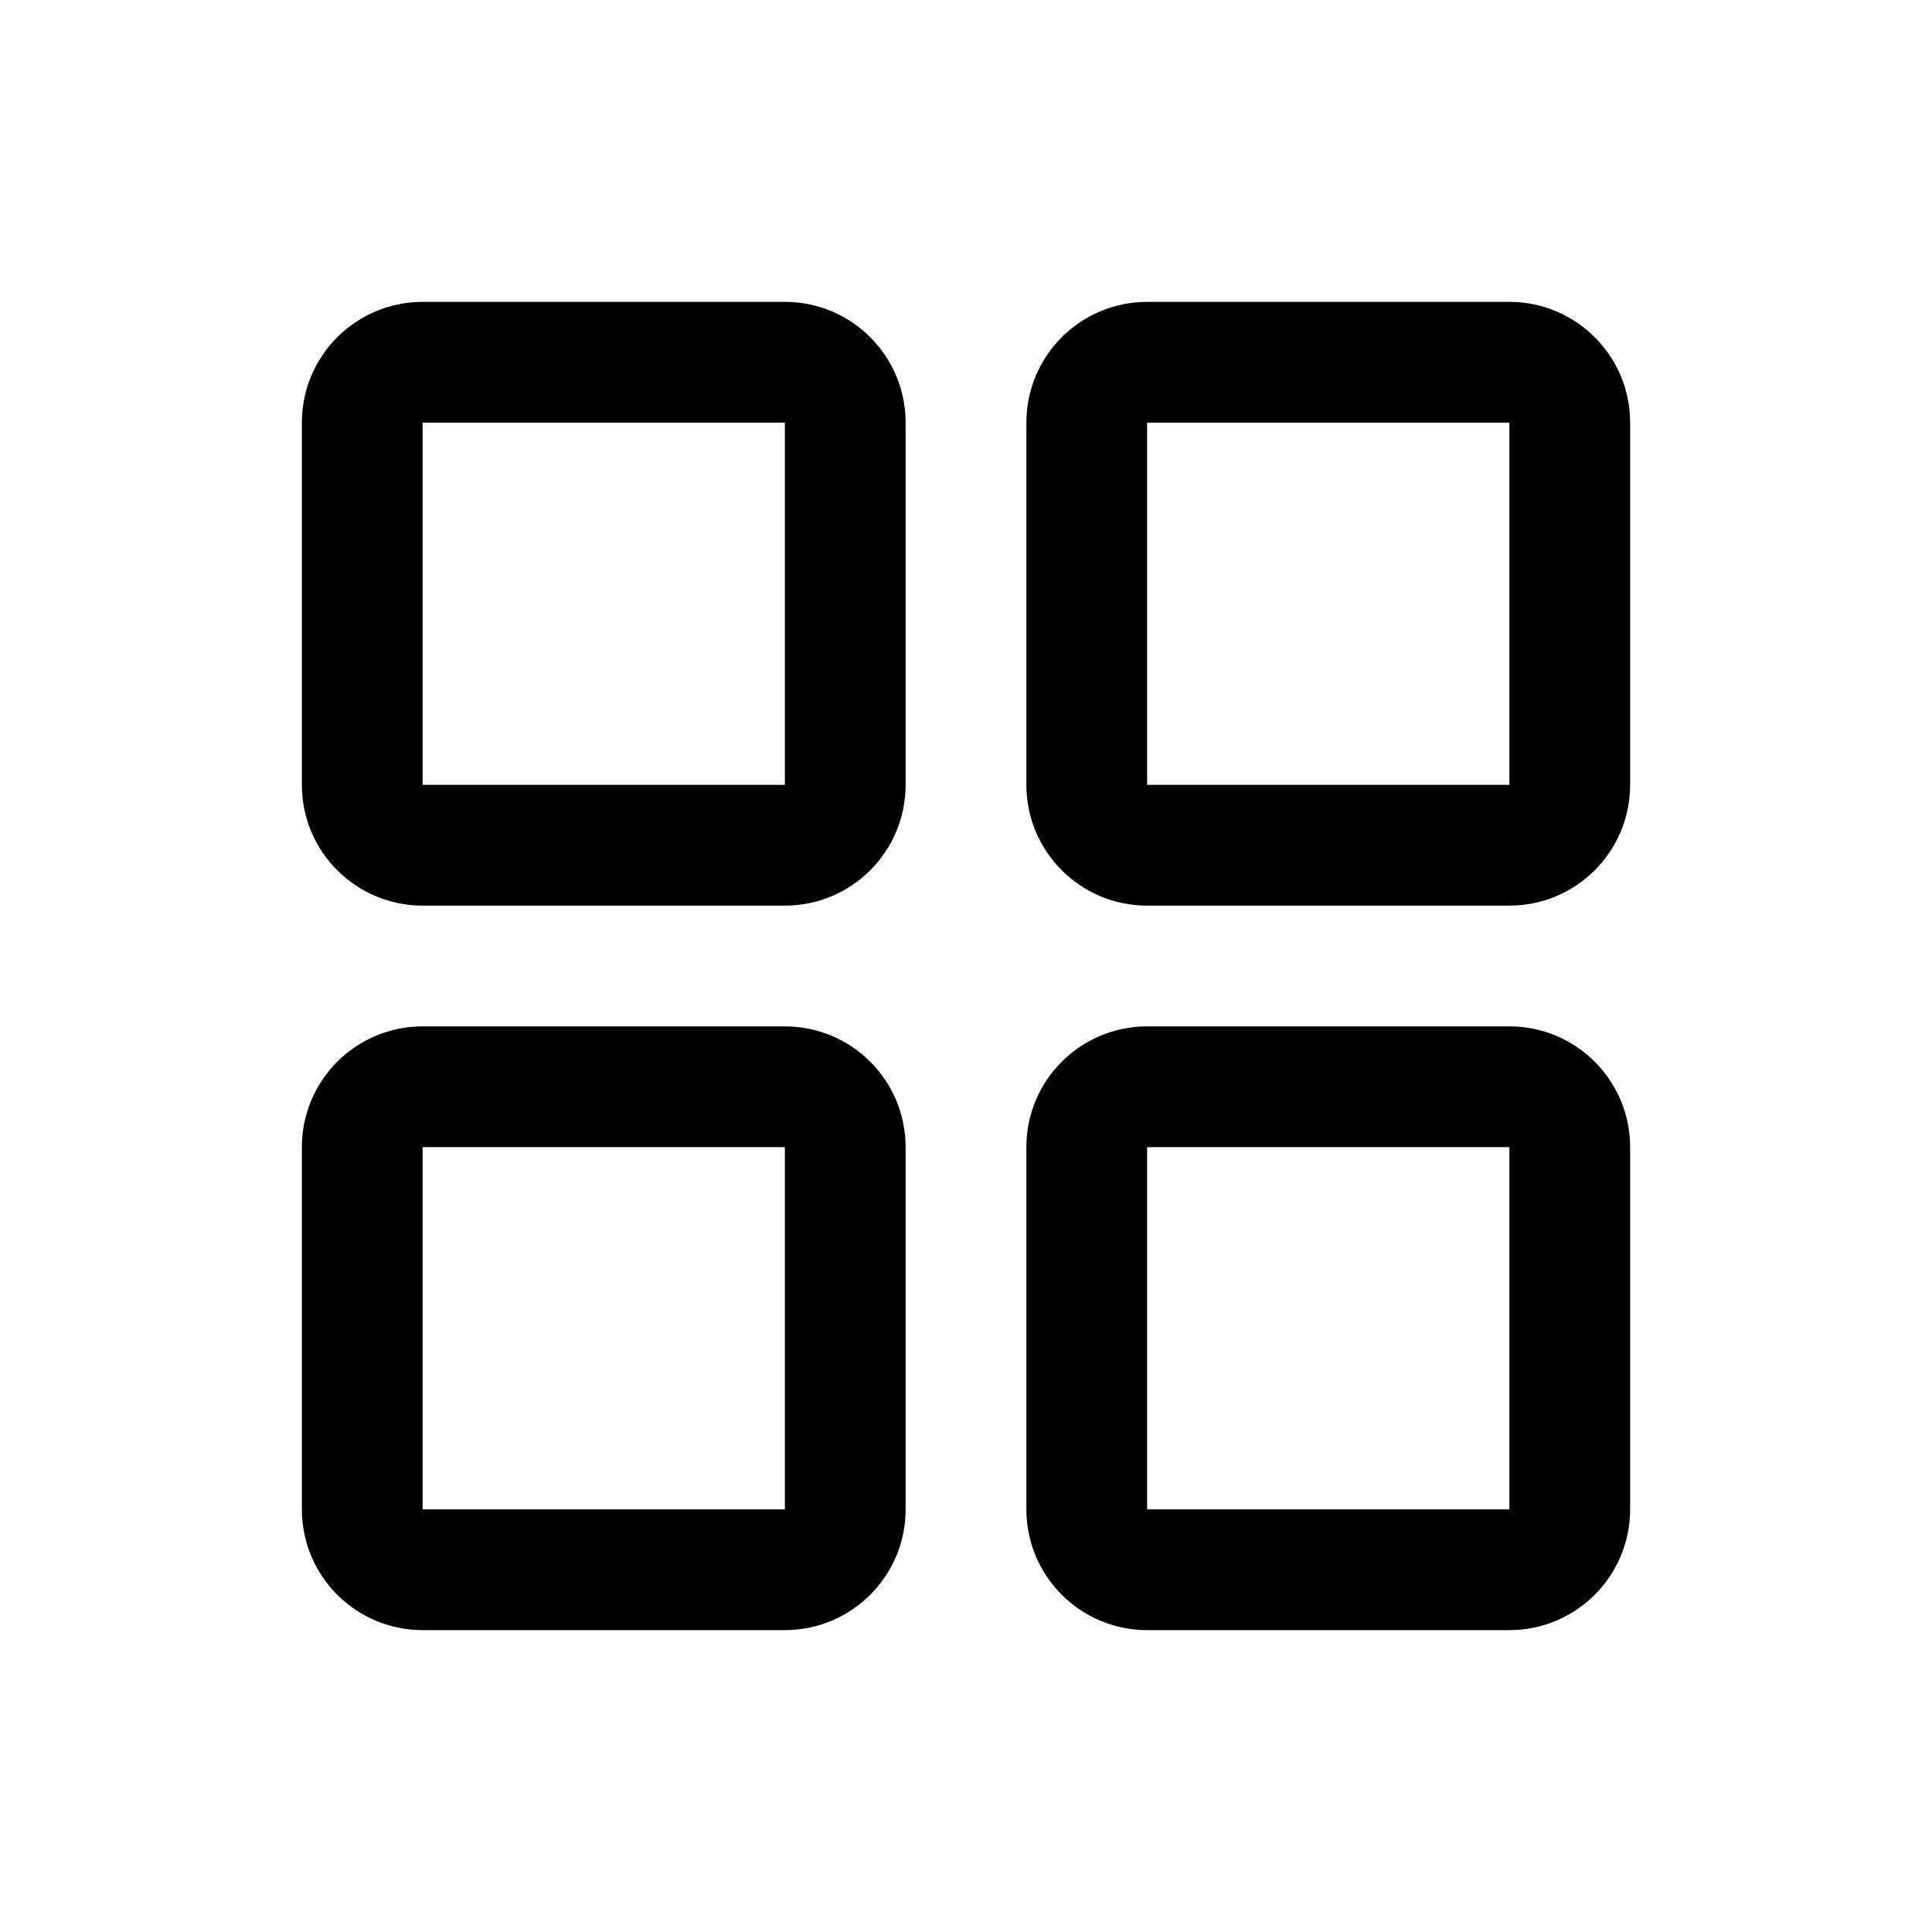
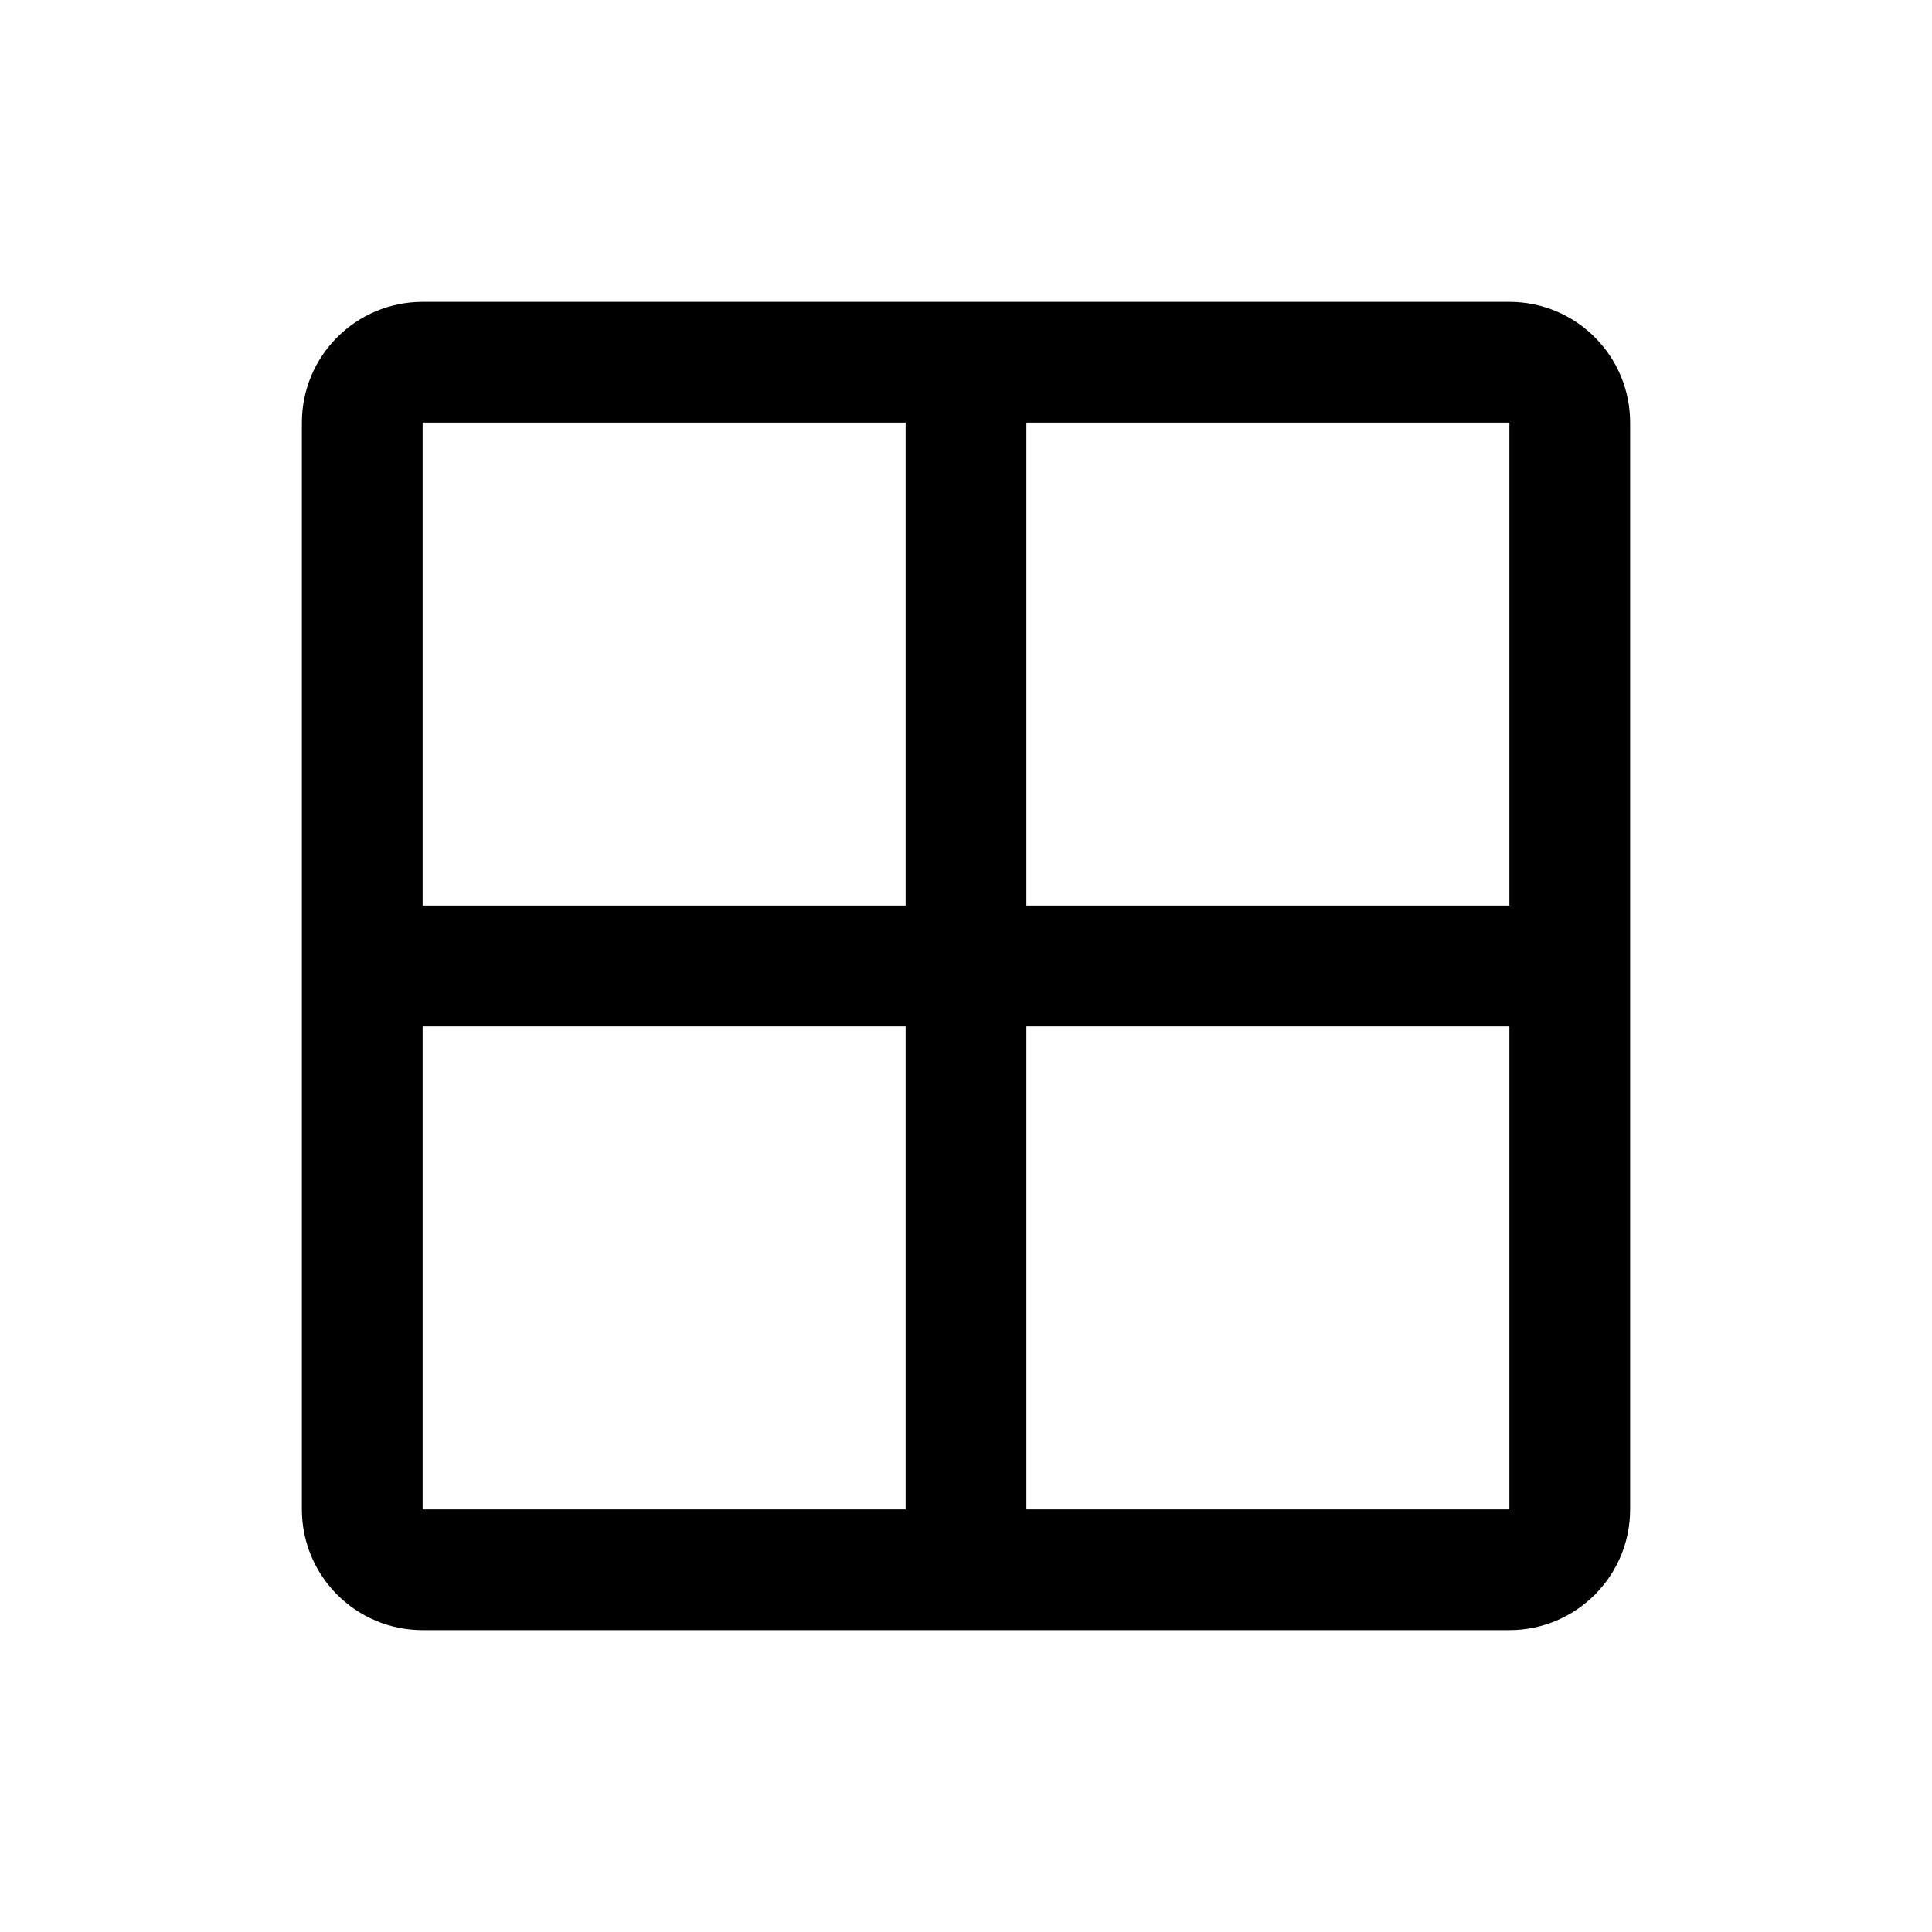
<svg xmlns="http://www.w3.org/2000/svg" viewBox="0 0 256 256" fill="currentColor">
-   <path d="M104,40H56A16,16,0,0,0,40,56v48a16,16,0,0,0,16,16h48a16,16,0,0,0,16-16V56A16,16,0,0,0,104,40Zm0,64H56V56h48v48Zm96-64H152a16,16,0,0,0-16,16v48a16,16,0,0,0,16,16h48a16,16,0,0,0,16-16V56A16,16,0,0,0,200,40Zm0,64H152V56h48v48Zm-96,32H56a16,16,0,0,0-16,16v48a16,16,0,0,0,16,16h48a16,16,0,0,0,16-16V152A16,16,0,0,0,104,136Zm0,64H56V152h48v48Zm96-64H152a16,16,0,0,0-16,16v48a16,16,0,0,0,16,16h48a16,16,0,0,0,16-16V152A16,16,0,0,0,200,136Zm0,64H152V152h48v48Z" />
+   <path d="M200,40H56A16,16,0,0,0,40,56V200a16,16,0,0,0,16,16H200a16,16,0,0,0,16-16V56A16,16,0,0,0,200,40Zm0,80H136V56h64ZM120,56v64H56V56ZM56,136h64v64H56Zm144,64H136V136h64v64Z" />
</svg>
